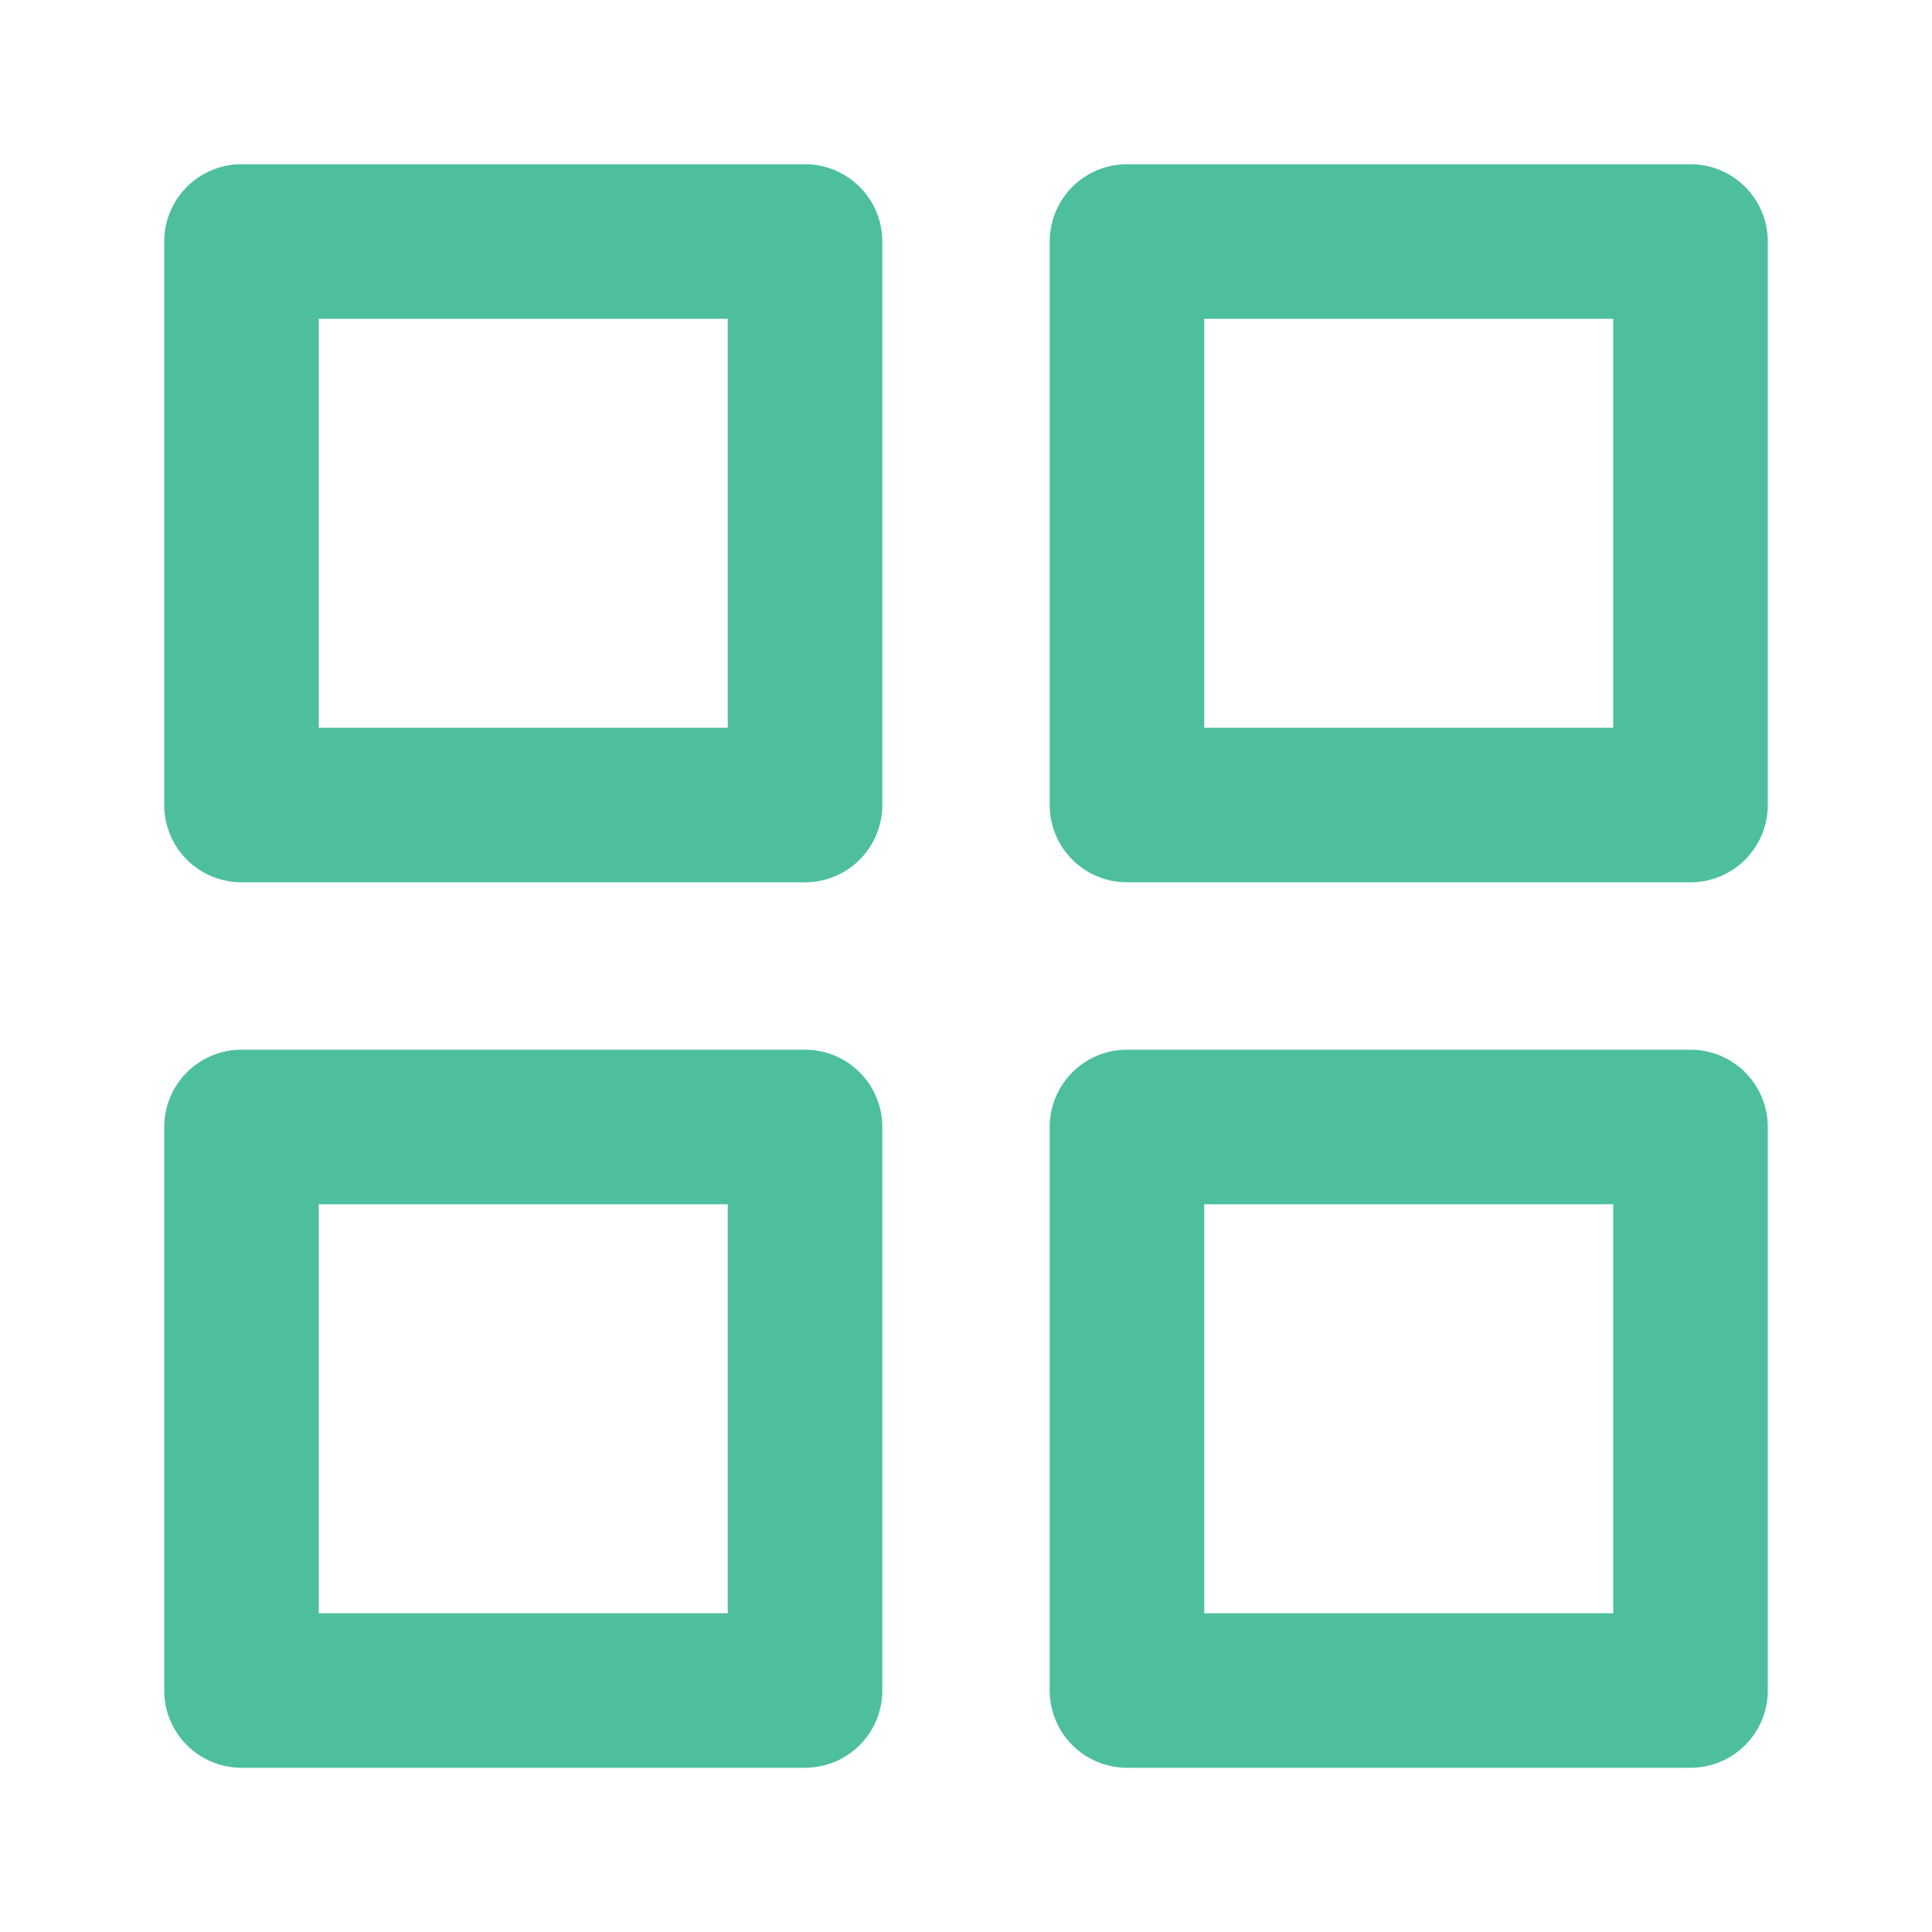
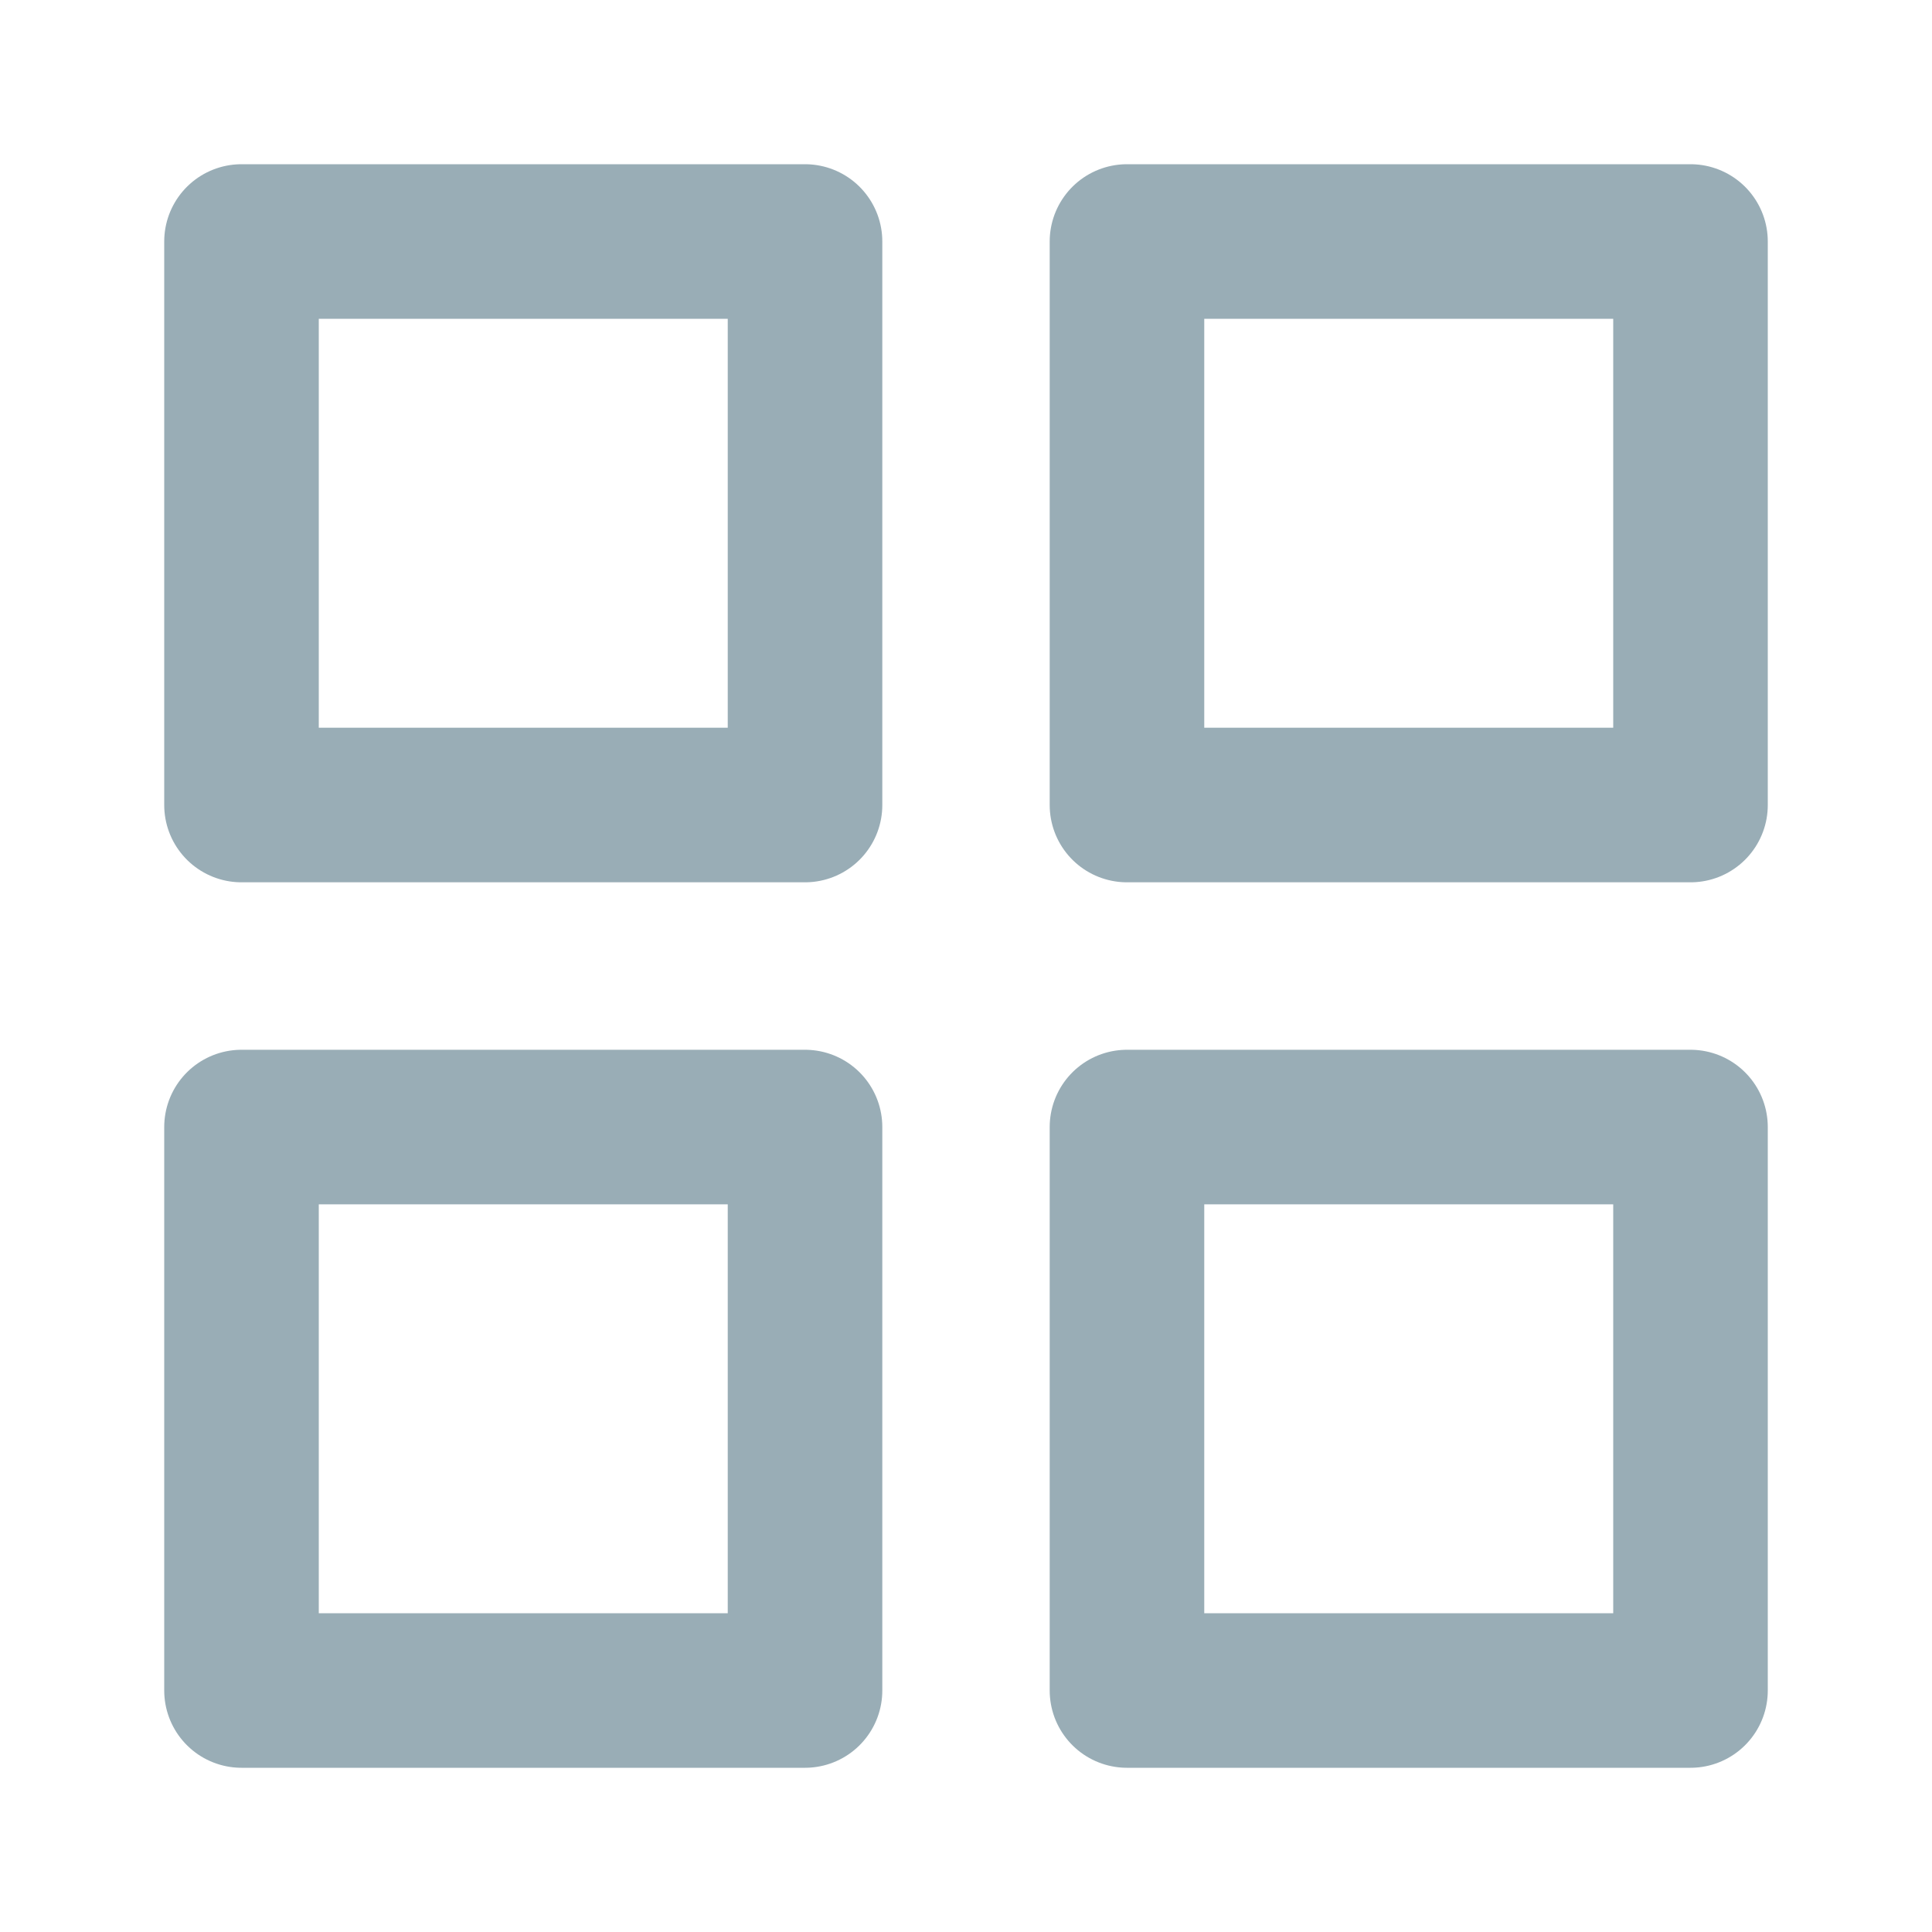
<svg xmlns="http://www.w3.org/2000/svg" width="25" height="25" viewBox="0 0 25 25" fill="none">
-   <path d="M10.417 3.125H3.125V10.417H10.417V3.125Z" stroke="#4DBF9F" stroke-width="2" stroke-linecap="round" stroke-linejoin="round" />
-   <path d="M21.875 3.125H14.583V10.417H21.875V3.125Z" stroke="#4DBF9F" stroke-width="2" stroke-linecap="round" stroke-linejoin="round" />
-   <path d="M21.875 14.583H14.583V21.875H21.875V14.583Z" stroke="#4DBF9F" stroke-width="2" stroke-linecap="round" stroke-linejoin="round" />
-   <path d="M10.417 14.583H3.125V21.875H10.417V14.583Z" stroke="#4DBF9F" stroke-width="2" stroke-linecap="round" stroke-linejoin="round" />
+   <path d="M10.417 3.125H3.125V10.417H10.417V3.125Z" stroke="#99ADB6" stroke-width="2" stroke-linecap="round" stroke-linejoin="round" />
+   <path d="M21.875 3.125H14.583V10.417H21.875V3.125Z" stroke="#99ADB6" stroke-width="2" stroke-linecap="round" stroke-linejoin="round" />
+   <path d="M21.875 14.584H14.583V21.875H21.875V14.584Z" stroke="#99ADB6" stroke-width="2" stroke-linecap="round" stroke-linejoin="round" />
+   <path d="M10.417 14.584H3.125V21.875H10.417V14.584Z" stroke="#99ADB6" stroke-width="2" stroke-linecap="round" stroke-linejoin="round" />
</svg>
